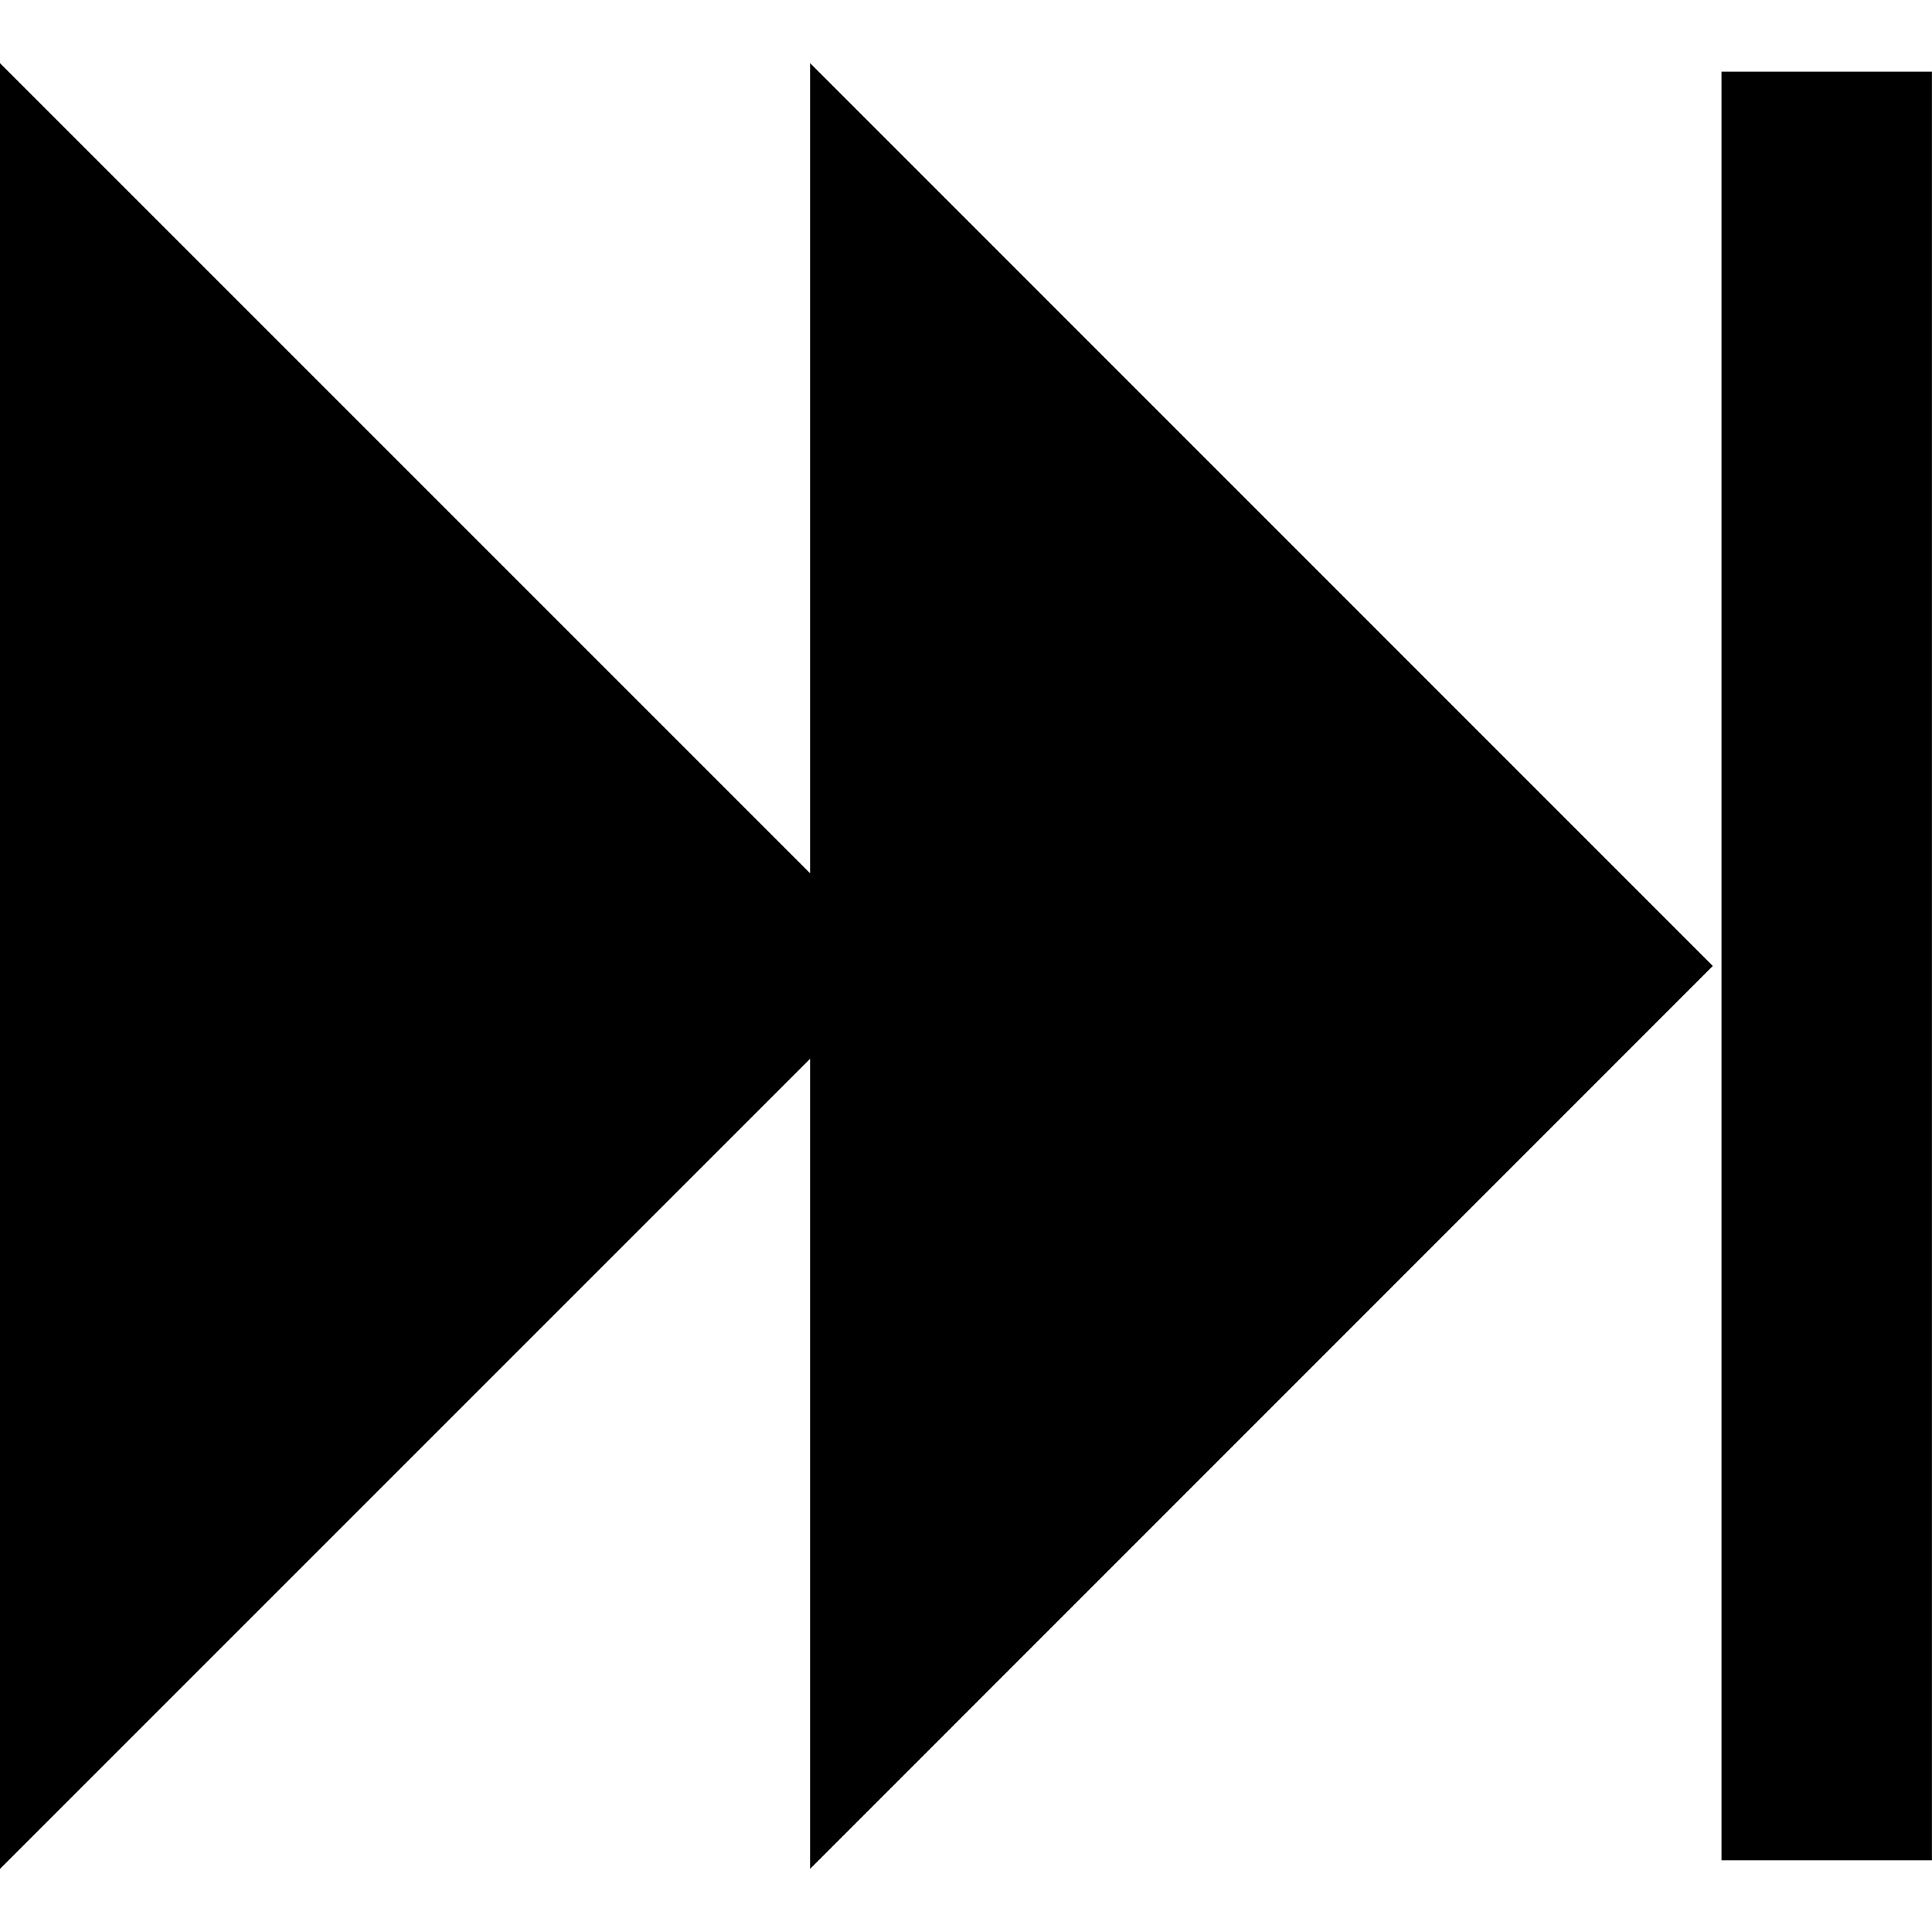
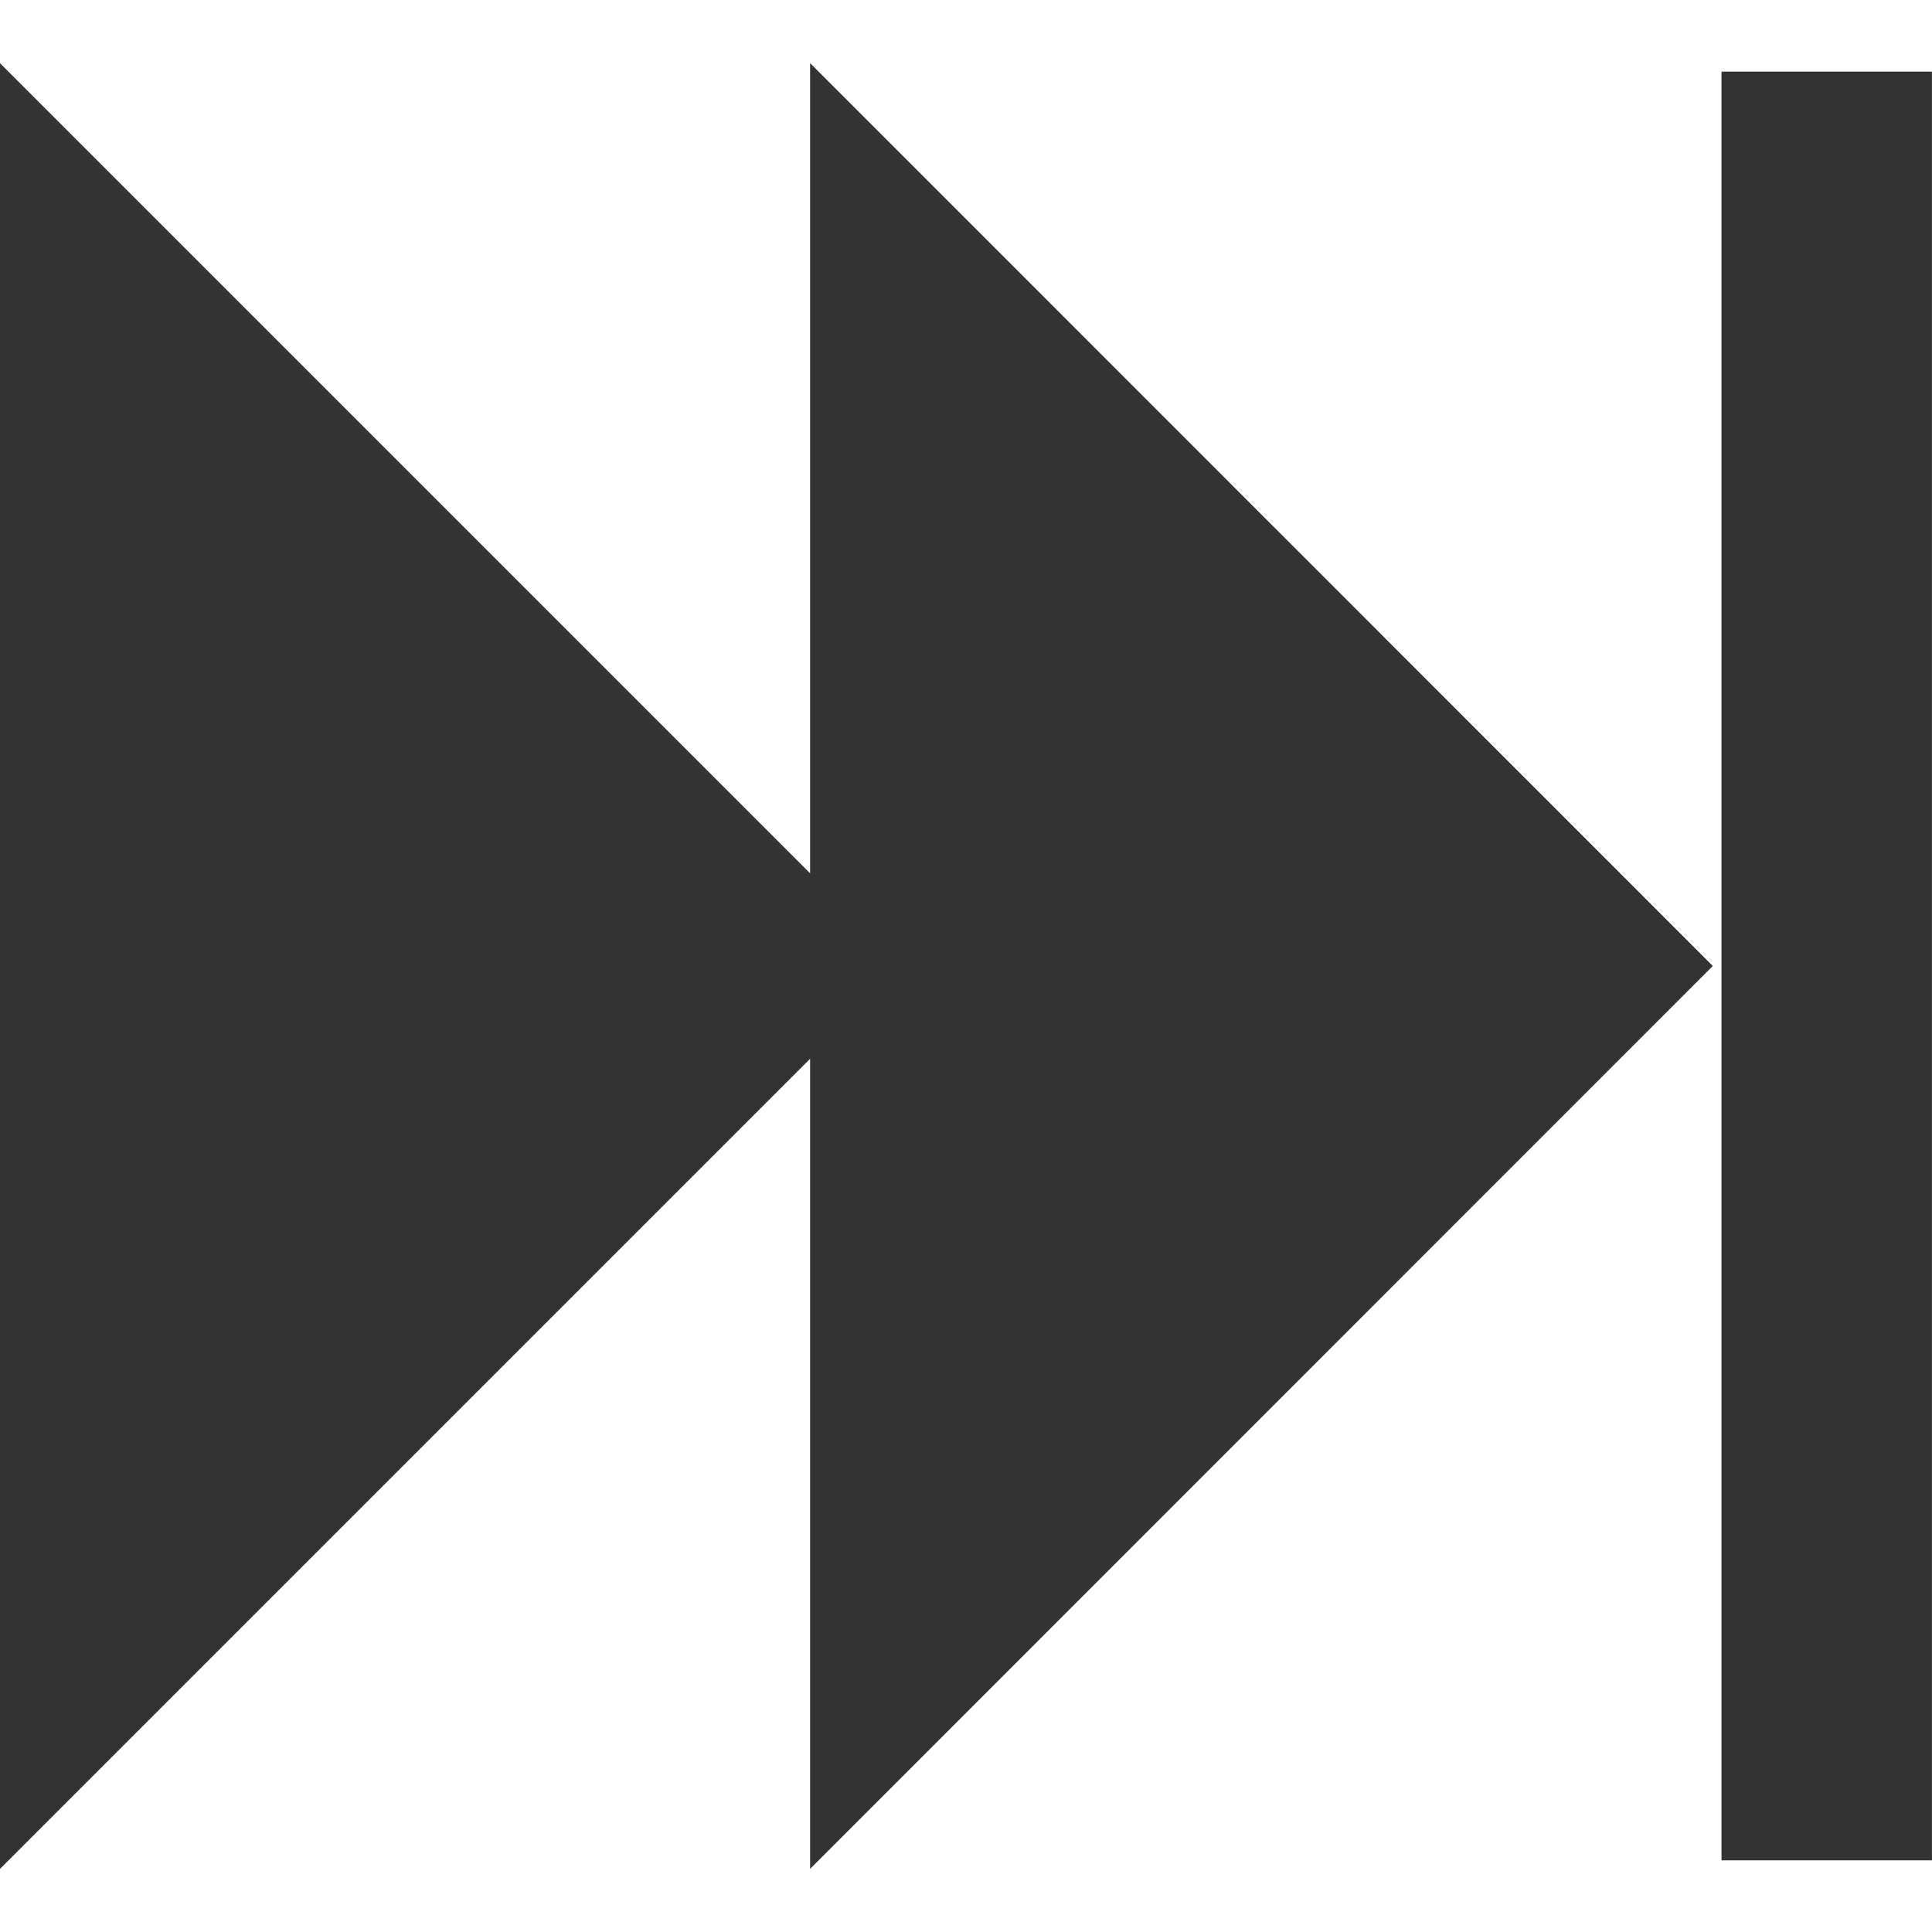
- <svg xmlns="http://www.w3.org/2000/svg" version="1.1" id="Capa_1" x="0px" y="0px" width="27.542px" height="27.543px" viewBox="0 0 27.542 27.543" style="enable-background:new 0 0 27.542 27.543;" xml:space="preserve">
-   <g>
-     <path d="M11.549,0.9l12.869,12.871L11.549,26.643V15.094L0,26.643V0.901l11.549,11.549V0.9z M24.542,1.021v25.5h3v-25.5H24.542z" />
+ <svg xmlns="http://www.w3.org/2000/svg" style="isolation:isolate" viewBox="0 0 27.542 27.543" width="27.542pt" height="27.543pt">
+   <defs>
+     <clipPath id="_clipPath_PcoCN3AzuWnBEvKrcjjLnapyFPIADpmo">
+       <rect width="27.542" height="27.543" />
+     </clipPath>
+   </defs>
+   <g clip-path="url(#_clipPath_PcoCN3AzuWnBEvKrcjjLnapyFPIADpmo)">
+     <path d=" M 11.549 0.9 L 24.418 13.771 L 11.549 26.643 L 11.549 15.094 L 0 26.643 L 0 0.901 L 11.549 12.45 L 11.549 0.9 L 11.549 0.9 Z  M 24.542 1.021 L 24.542 26.521 L 27.542 26.521 L 27.542 1.021 L 24.542 1.021 L 24.542 1.021 Z " fill="rgb(51,51,51)" />
  </g>
-   <g>
- </g>
-   <g>
- </g>
-   <g>
- </g>
-   <g>
- </g>
-   <g>
- </g>
-   <g>
- </g>
-   <g>
- </g>
-   <g>
- </g>
-   <g>
- </g>
-   <g>
- </g>
-   <g>
- </g>
-   <g>
- </g>
-   <g>
- </g>
-   <g>
- </g>
-   <g>
- </g>
</svg>
